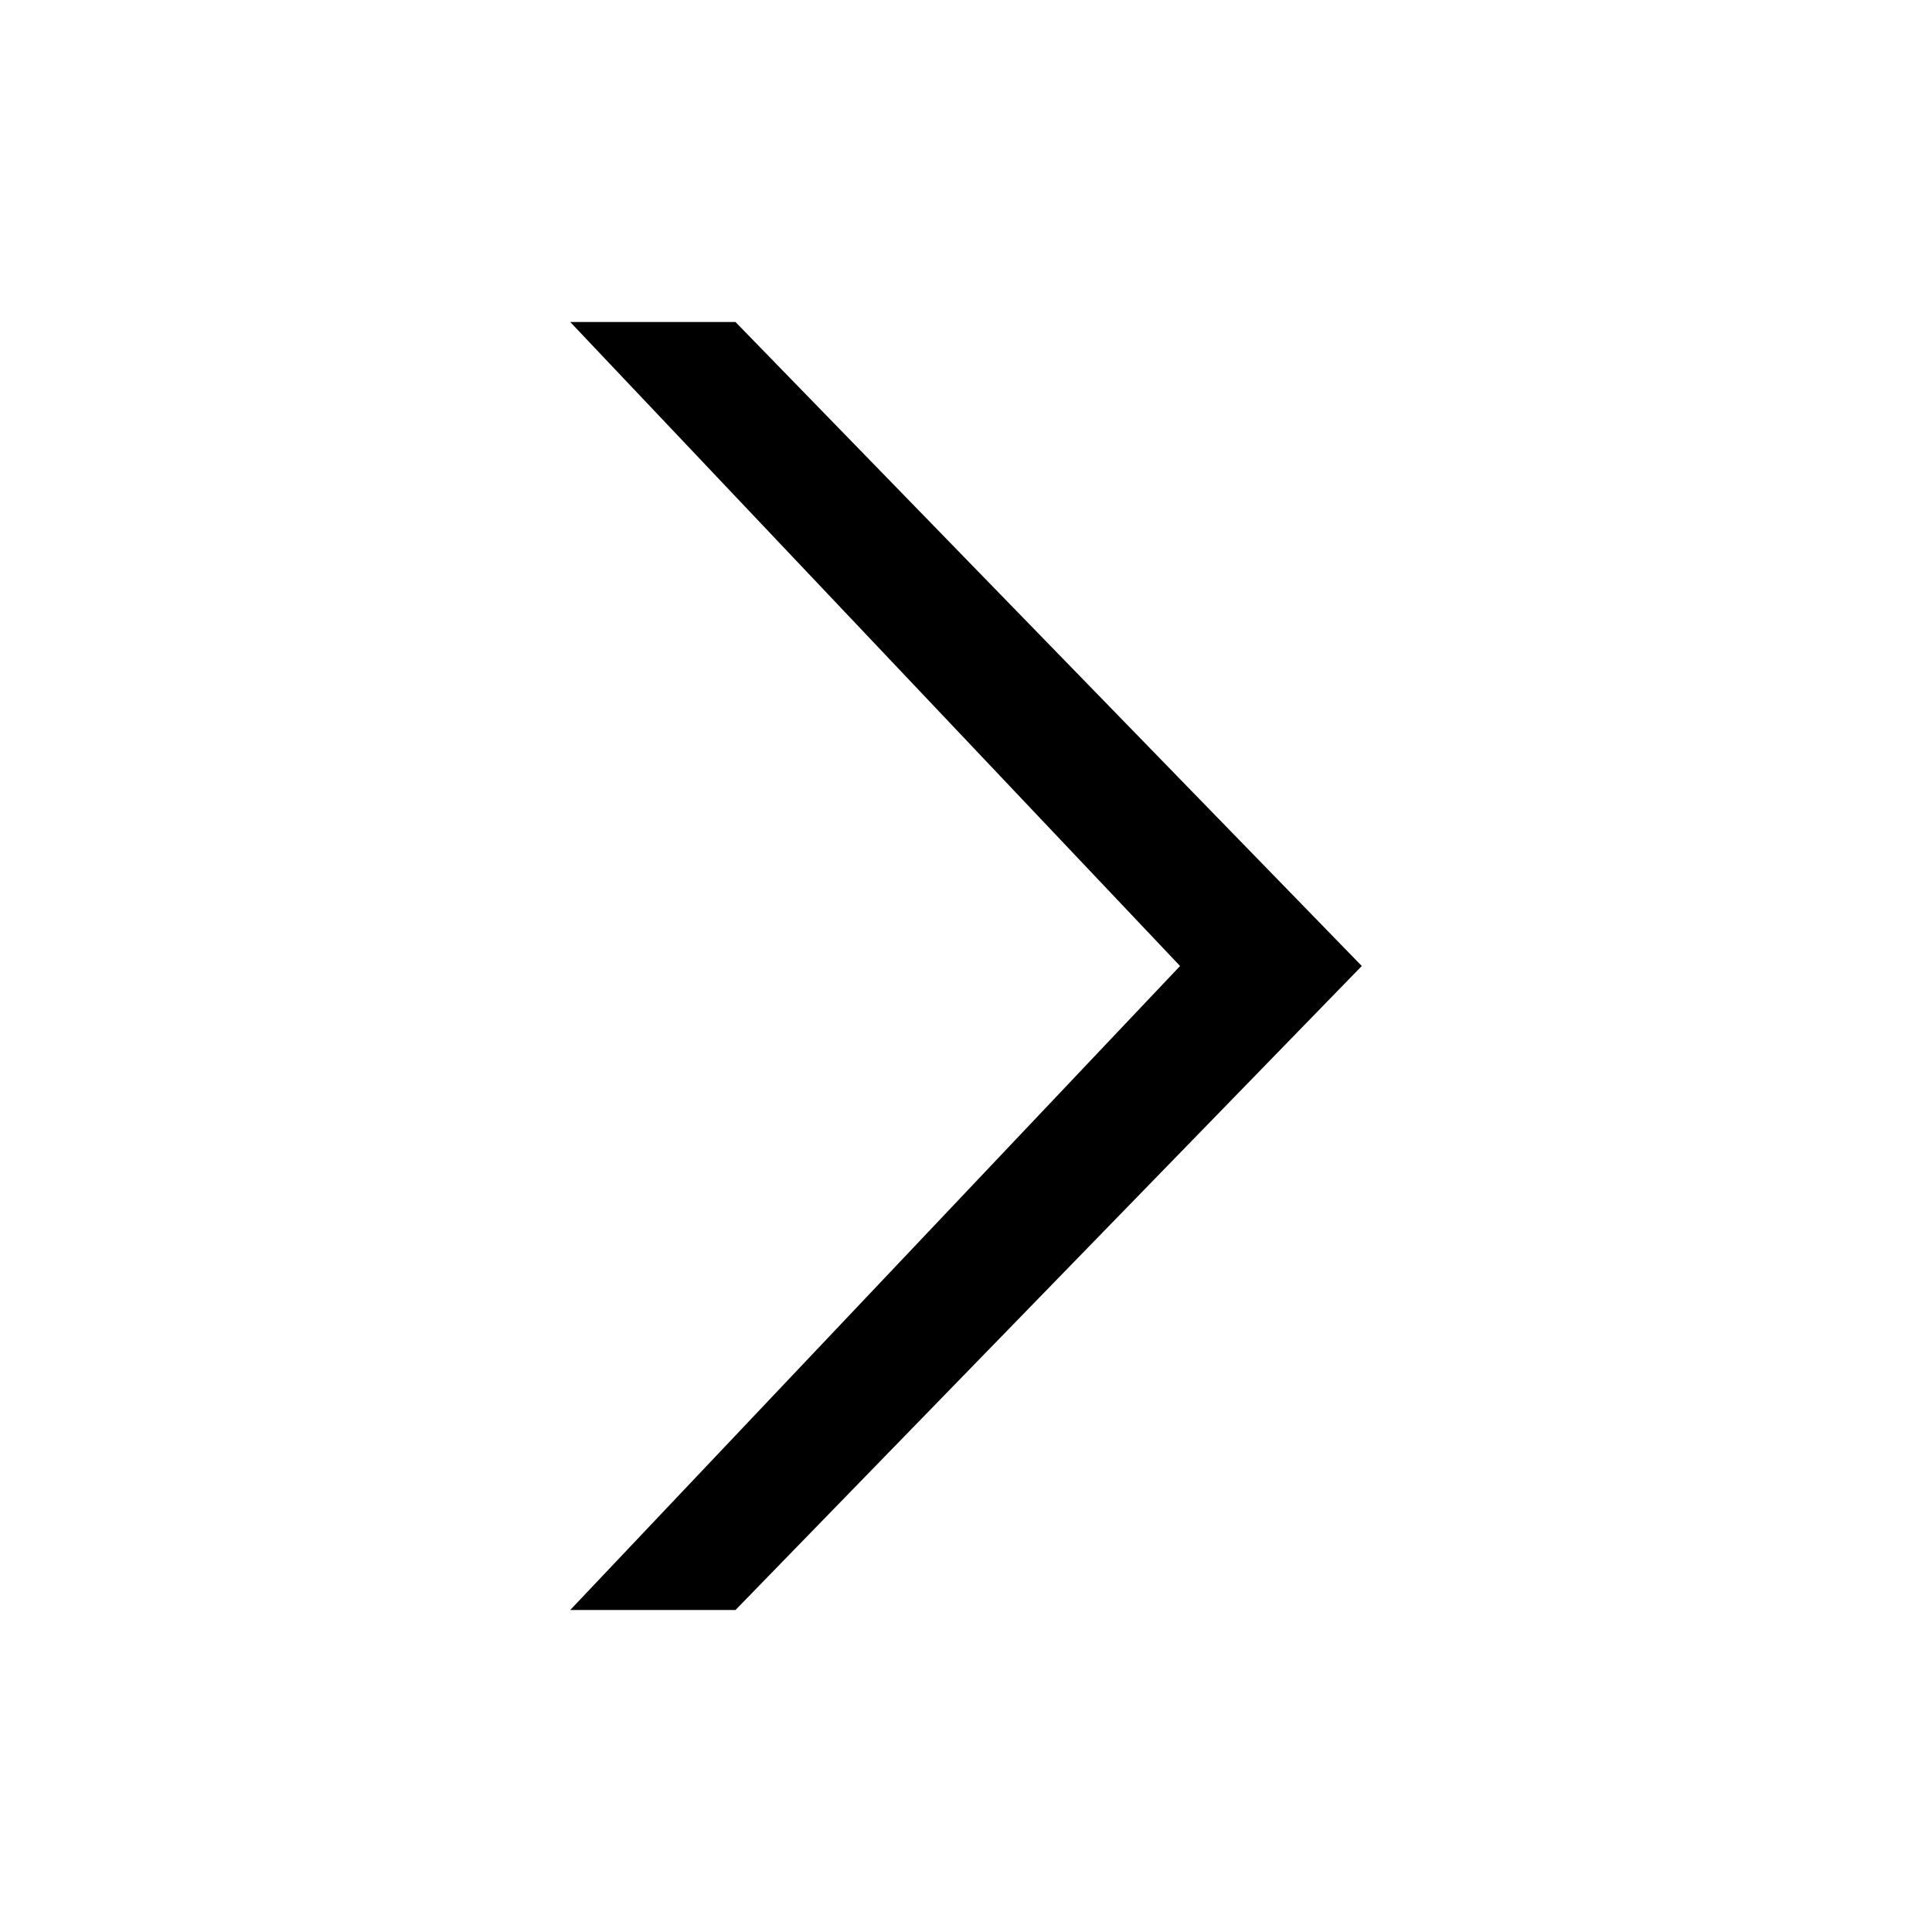
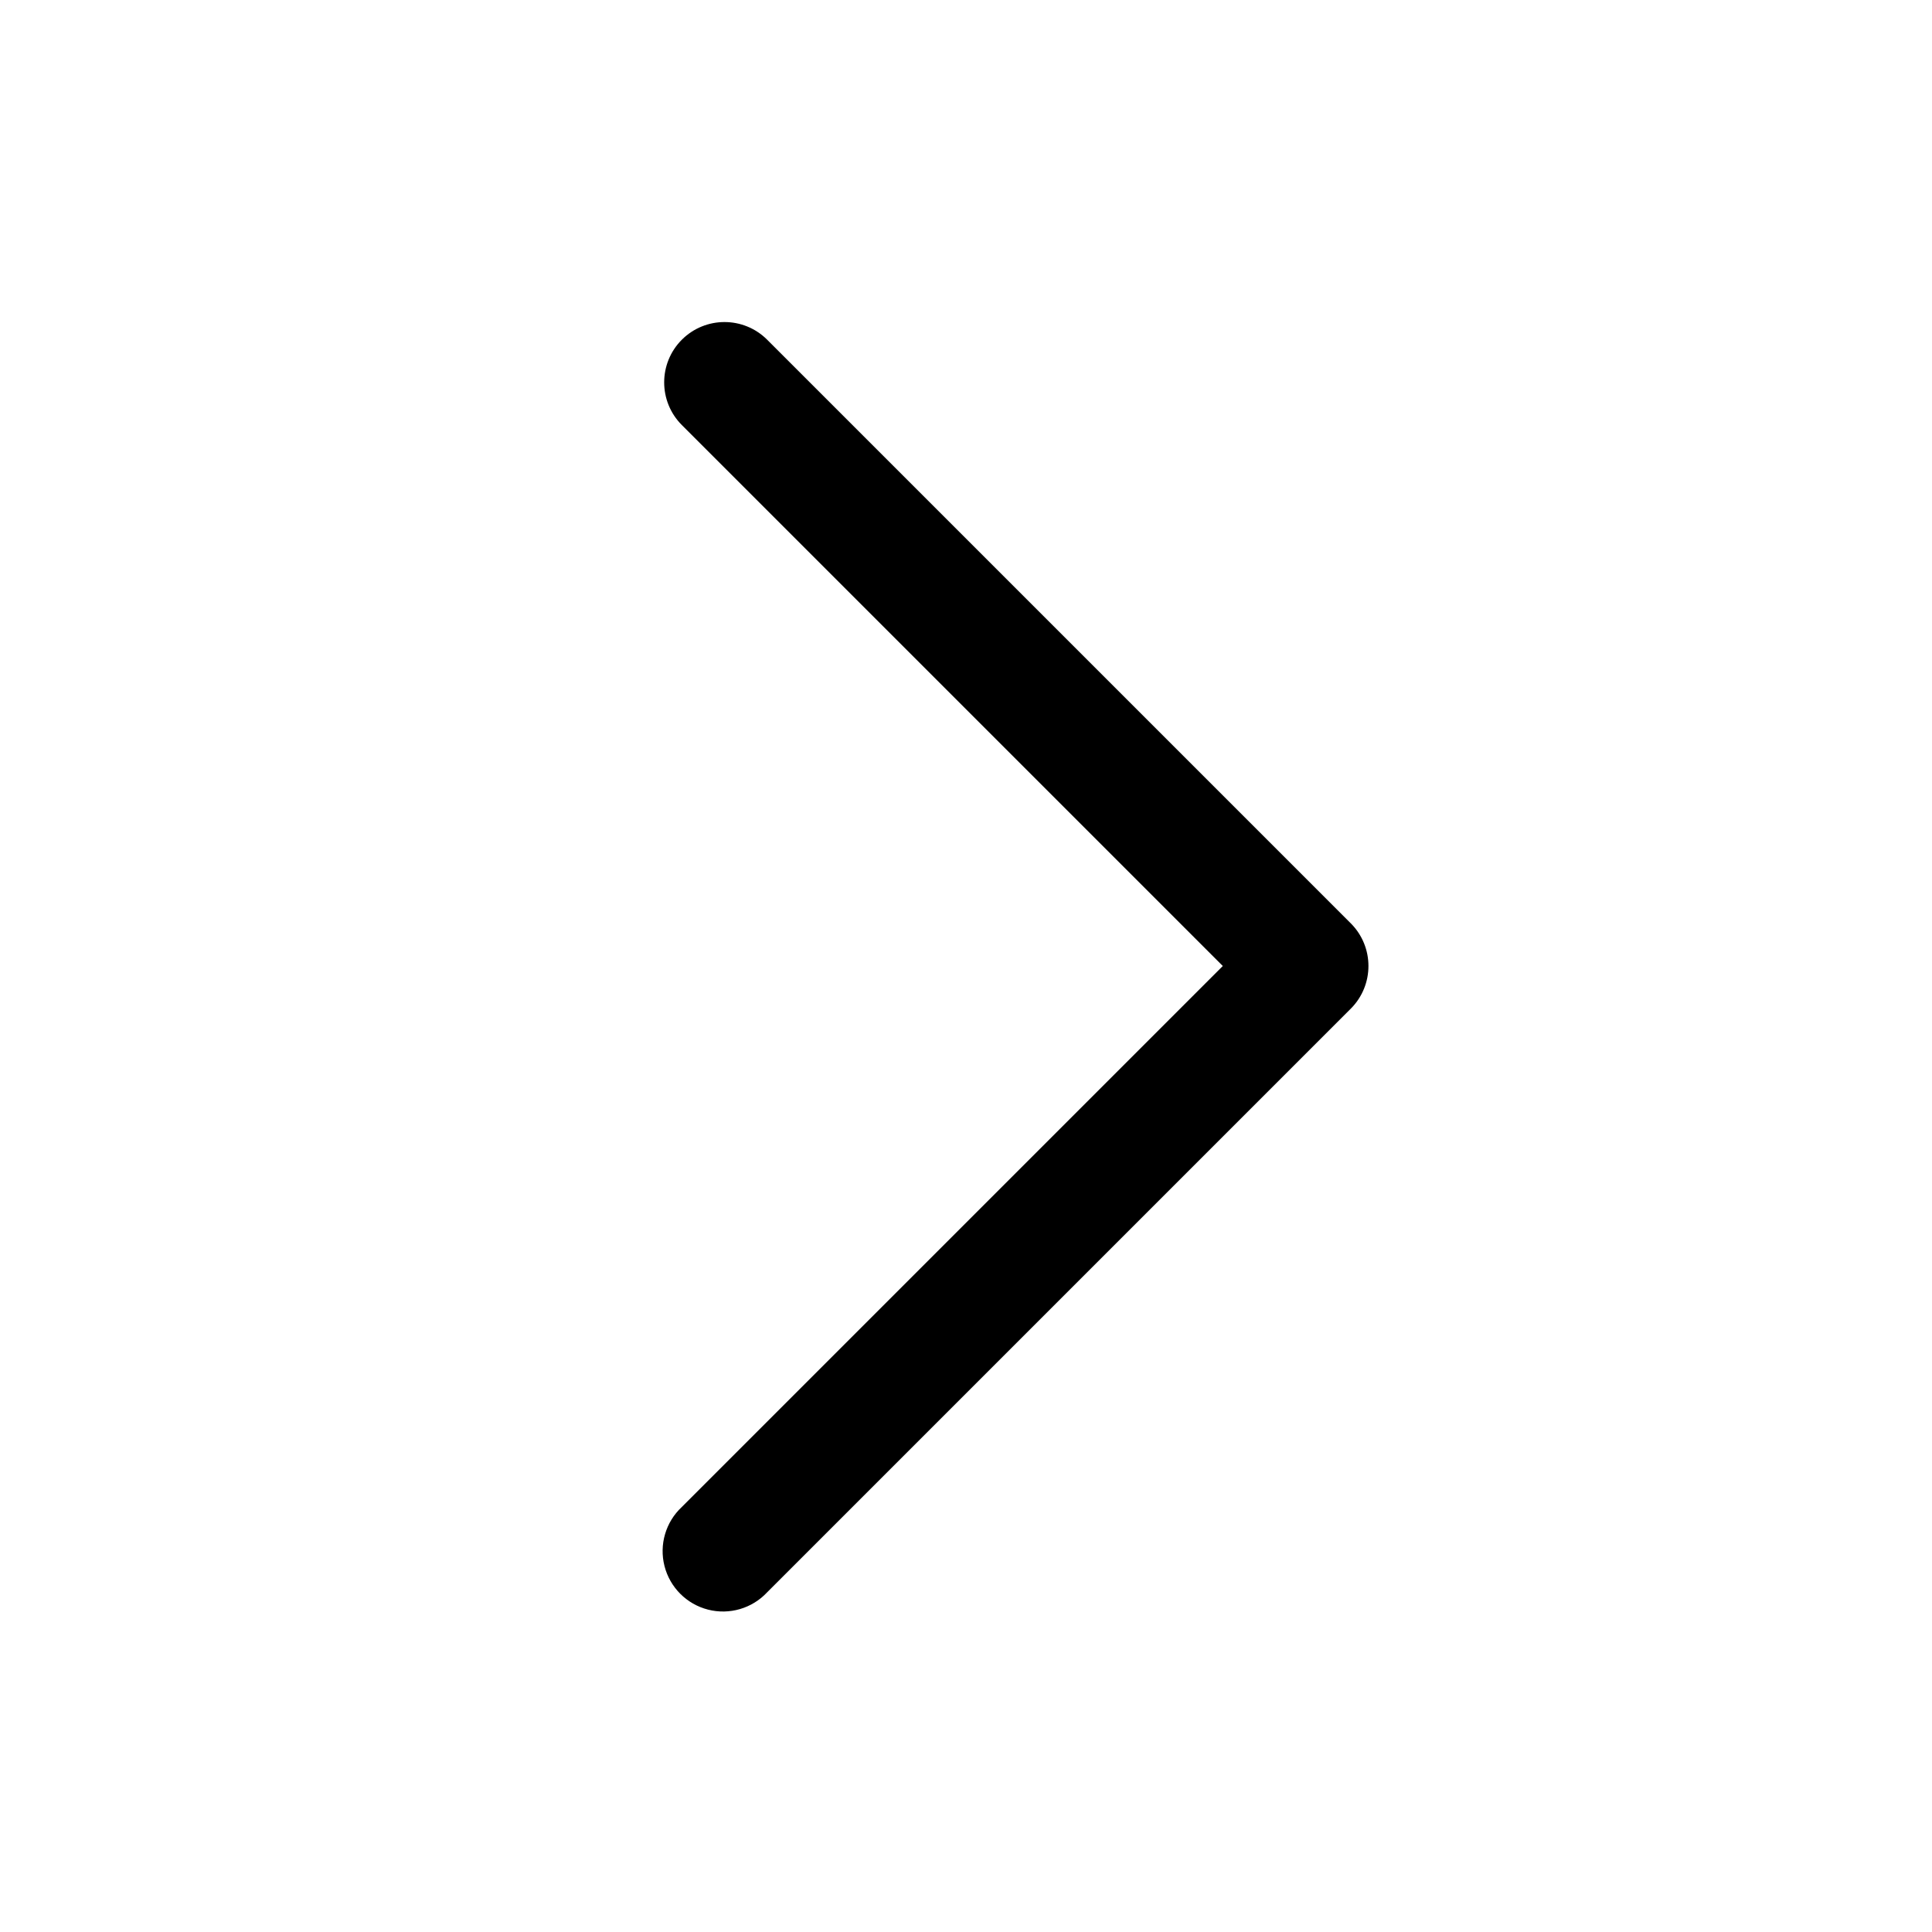
- <svg xmlns="http://www.w3.org/2000/svg" version="1.1" width="48" height="48" viewBox="0 0 48 48" enable-background="new 0 0 76.00 76.00" xml:space="preserve" id="svg4">
-   <defs id="defs8" />
-   <path fill="#000000" fill-opacity="1" stroke-width="0.205" stroke-linejoin="round" d="M 29.318,24 14.167,40 h 4.106 L 33.833,24 18.273,8 h -4.106 z" id="path2" />
+ <svg xmlns="http://www.w3.org/2000/svg" width="24" height="24" viewBox="0 0 24 24">
+   <path fill="#000000" d="M8.47 4.22a.75.75 0 0 0 0 1.06L15.19 12l-6.72 6.72a.75.75 0 1 0 1.06 1.06l7.25-7.25a.75.75 0 0 0 0-1.06L9.53 4.22a.75.75 0 0 0-1.06 0" />
</svg>
